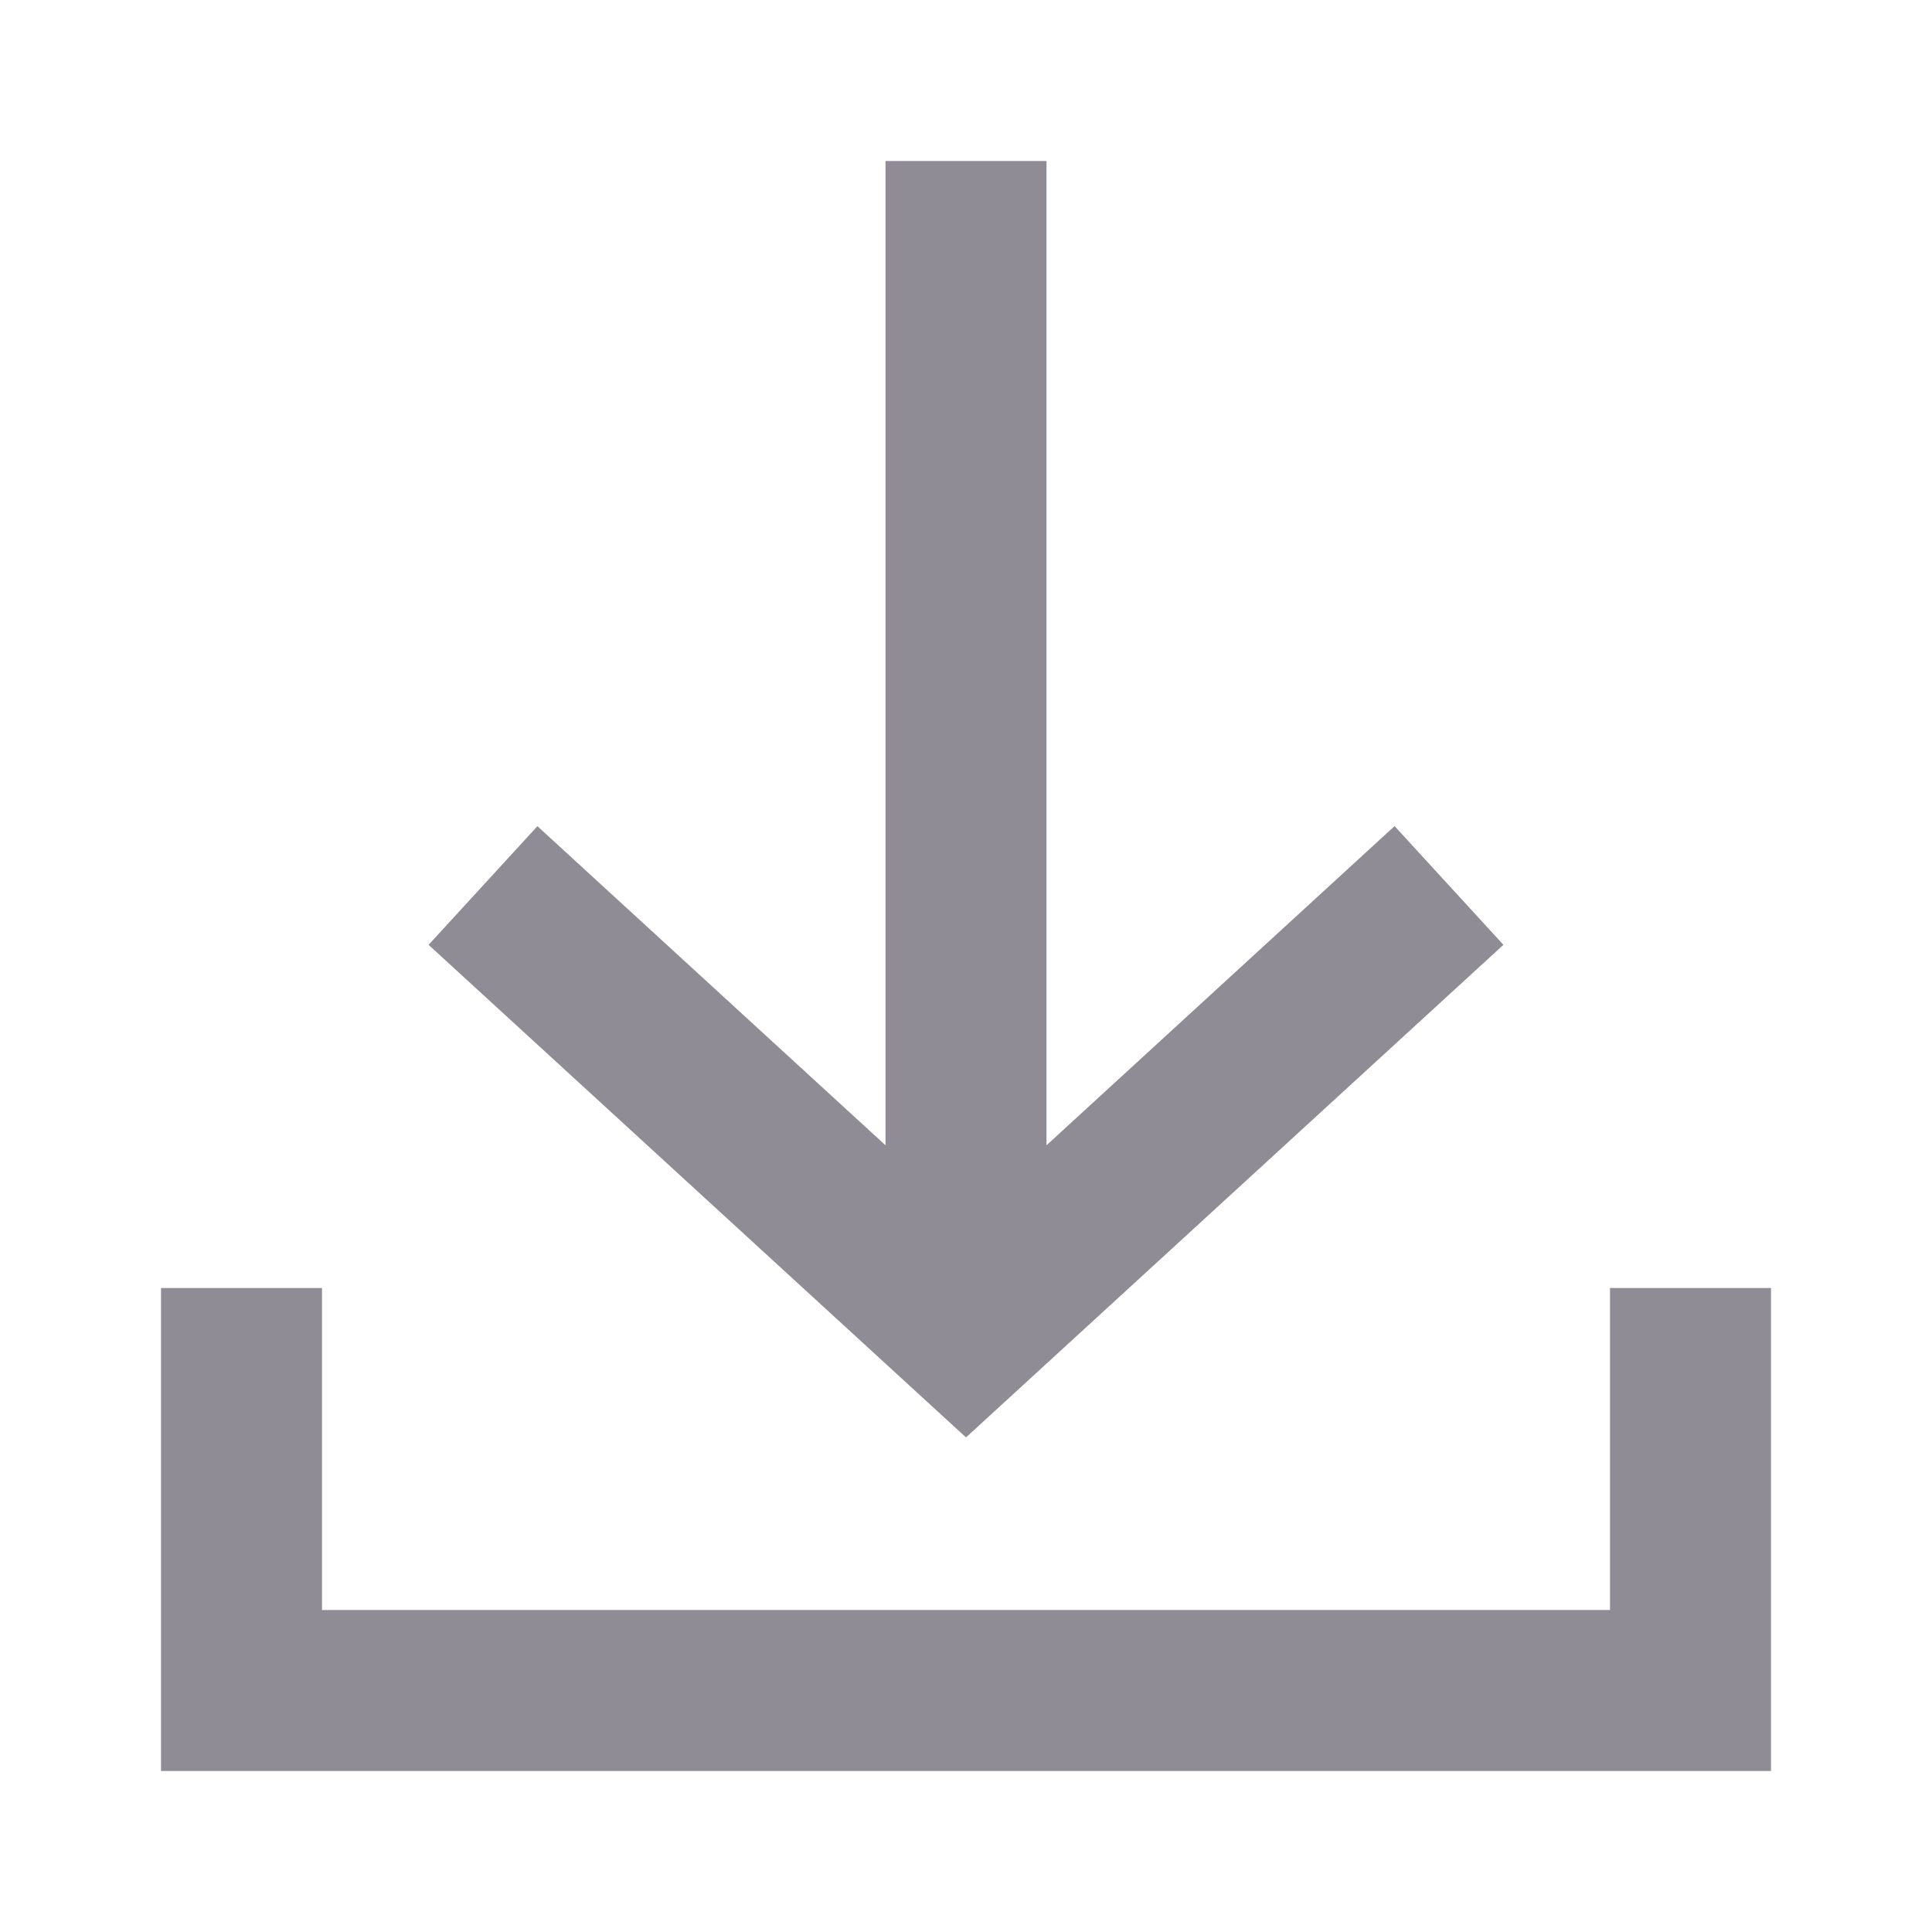
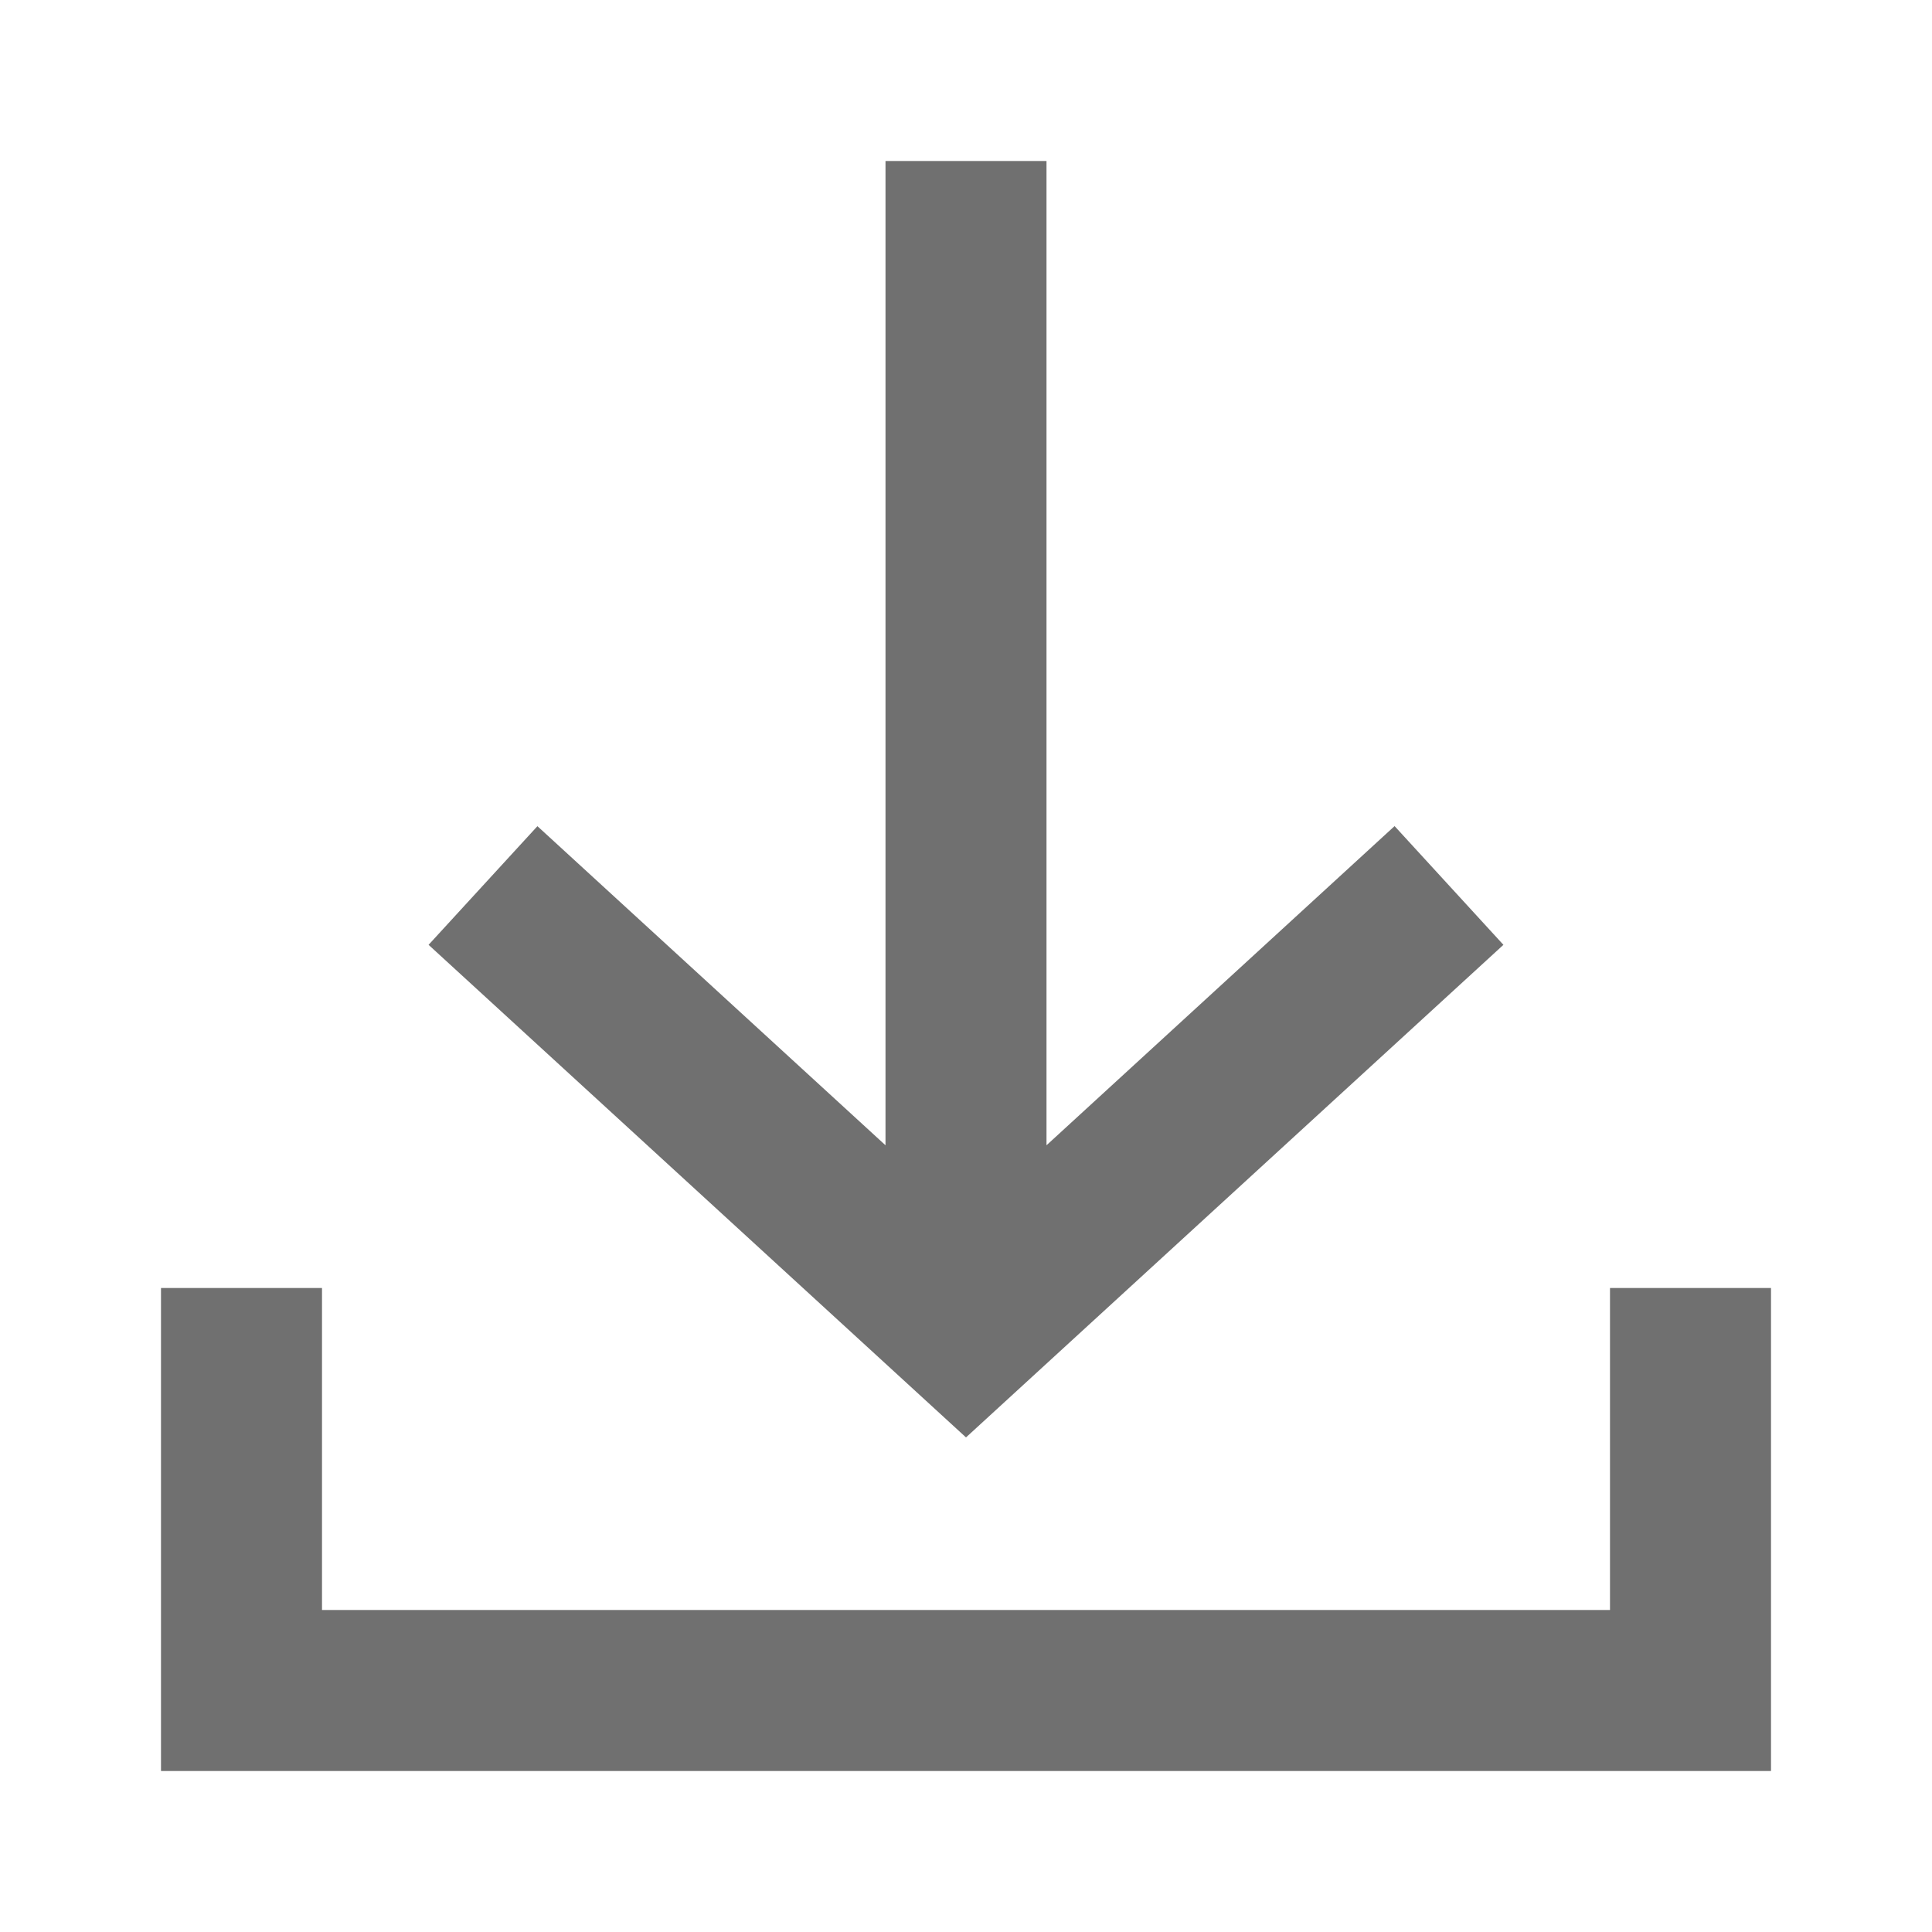
<svg xmlns="http://www.w3.org/2000/svg" id="ic-transaction-received" width="24" height="24" viewBox="0 0 24 24">
  <defs>
    <style type="text/css">
-             .cls-1{fill:#908c96}.cls-2{fill:none}
+             .cls-1{fill:#707070}.cls-2{fill:none}
        </style>
  </defs>
  <g id="Group_8834" data-name="Group 8834">
    <path id="Path_18892" d="M18.676 11.737l-1.352-1.475L13 14.227V2h-2v12.227l-4.324-3.964-1.352 1.474L12 17.856z" class="cls-1" data-name="Path 18892" />
    <path id="Path_18893" d="M20 16v4H4v-4H2v6h20v-6z" class="cls-1" data-name="Path 18893" />
  </g>
  <path id="Rectangle_4413" d="M0 0h24v24H0z" class="cls-2" data-name="Rectangle 4413" />
</svg>
